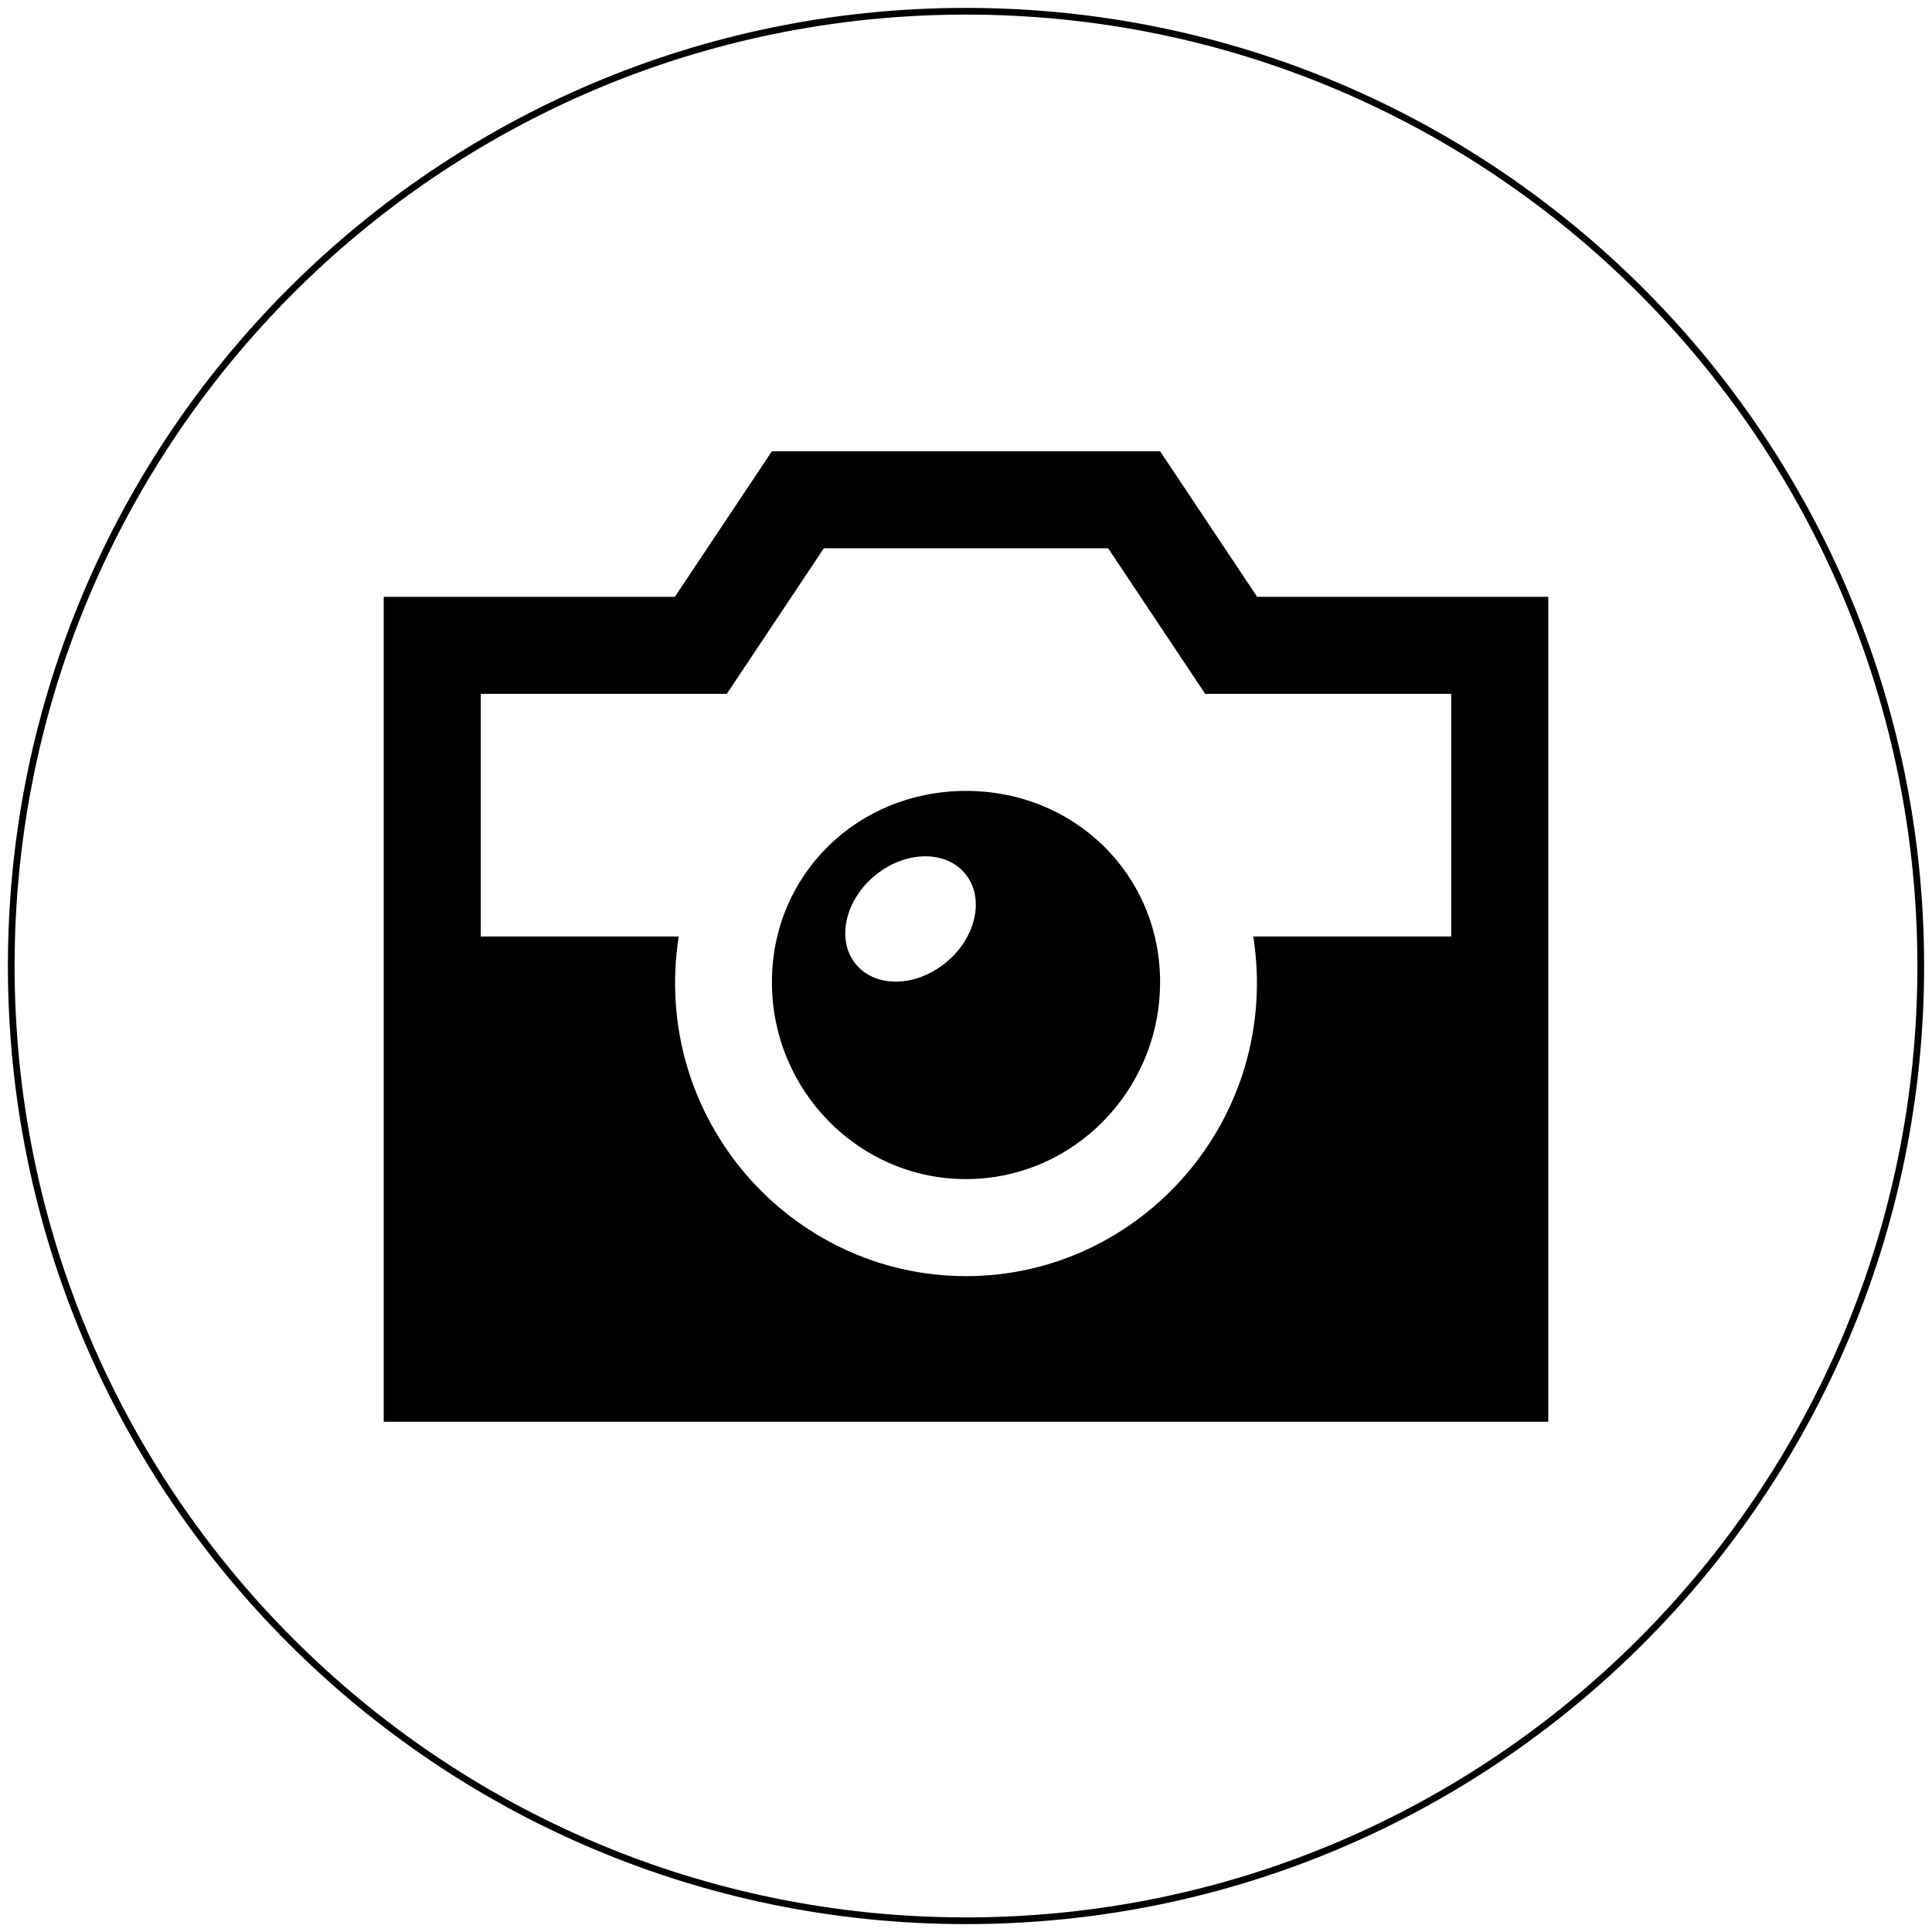
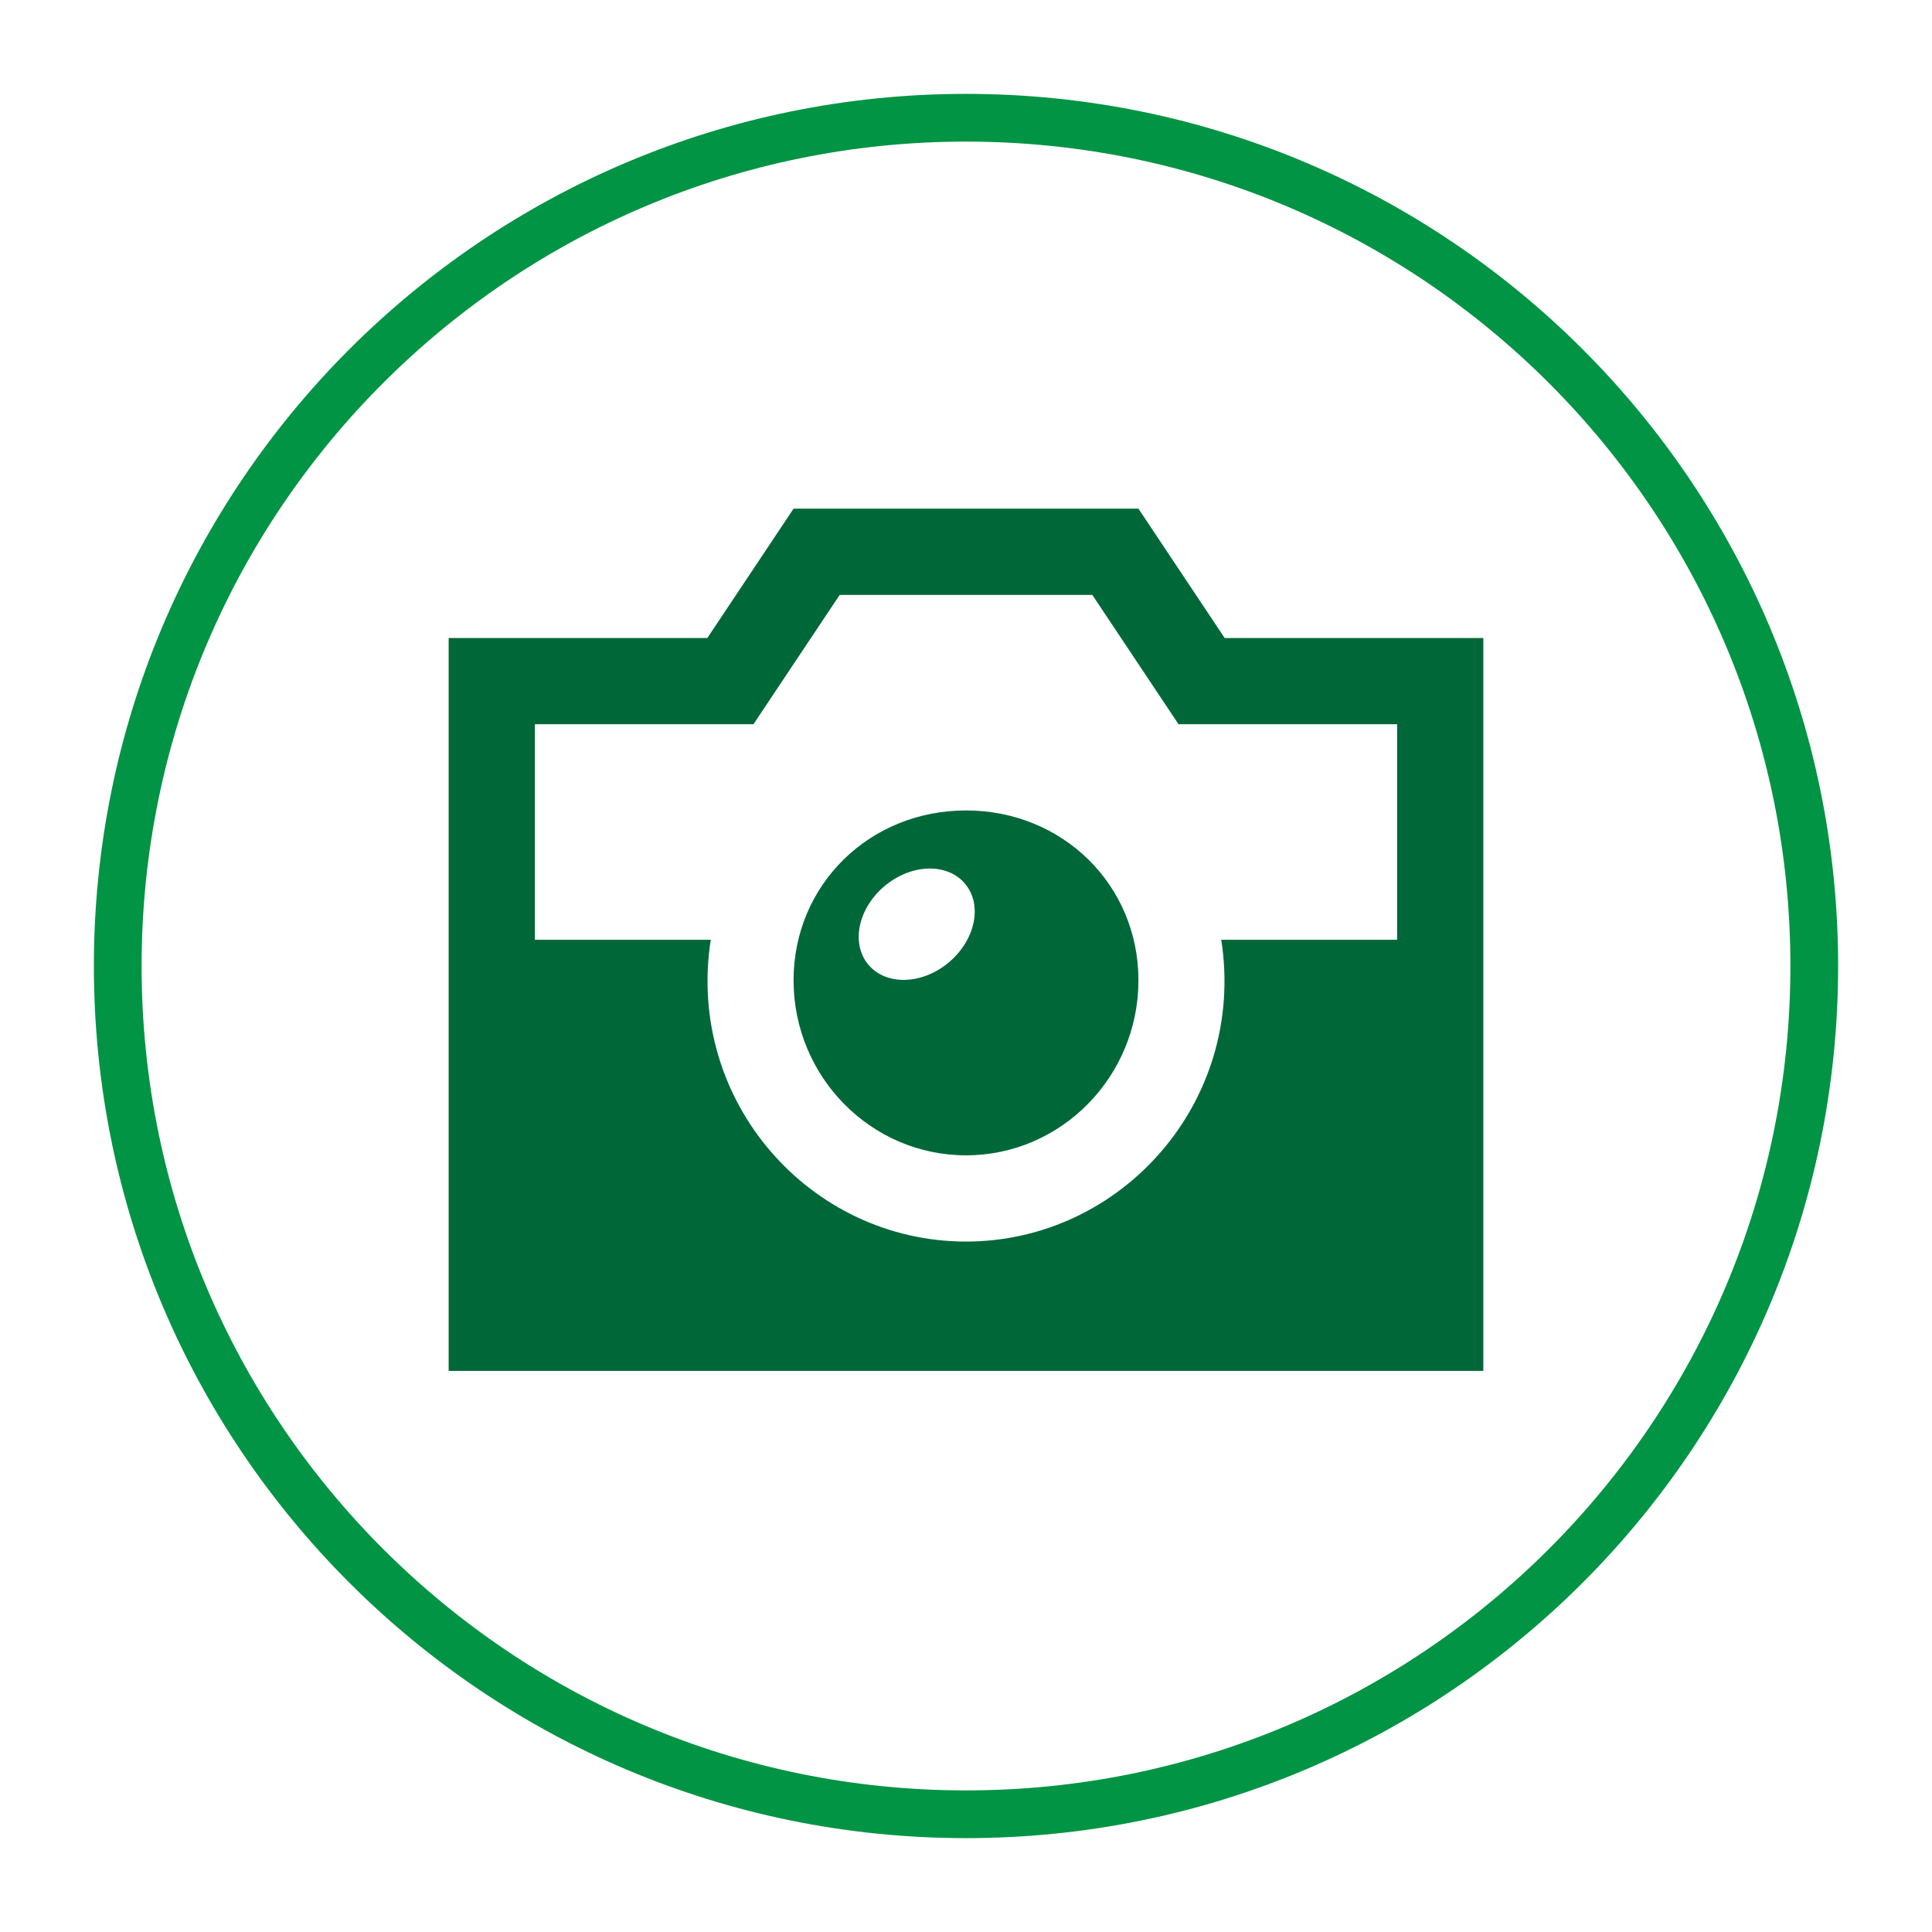
- <svg xmlns="http://www.w3.org/2000/svg" version="1.1" x="0px" y="0px" width="287.75px" height="287.75px" viewBox="0 -263.75 287.75 287.75" enable-background="new 0 -263.75 287.75 287.75" xml:space="preserve">
-   <g id="Layer_1">
-     <path d="M187.238-174.86l-14.455-21.681h-57.815l-14.455,21.681H57.15V-52h173.45v-122.86H187.238z M216.146-124.271h-29.479   c4.198,27.129-16.706,50.589-42.792,50.589c-26.1,0-46.982-23.474-42.791-50.589H71.604v-36.136h36.644l14.454-21.681h42.347   l14.454,21.681h36.643V-124.271z M143.875-145.952c-16.211,0-28.907,12.502-28.907,28.47c0,16.176,12.965,29.346,28.907,29.346   c15.943,0,28.908-13.17,28.908-29.346C172.783-133.449,160.087-145.952,143.875-145.952z M140.728-120.262   c-4.573,3.642-10.559,3.614-13.389-0.042c-2.815-3.656-1.404-9.567,3.169-13.202c4.567-3.627,10.559-3.606,13.375,0.05   C146.713-129.808,145.287-123.897,140.728-120.262z" />
-   </g>
+ <svg xmlns="http://www.w3.org/2000/svg" version="1.1" id="Layer_1" x="0px" y="0px" width="323.875px" height="323.875px" viewBox="0 -36.125 323.875 323.875" enable-background="new 0 -36.125 323.875 323.875" xml:space="preserve">
+   <path fill="#006838" d="M205.301,70.828l-14.455-21.681H133.03l-14.455,21.681H75.212v122.86h173.45V70.828H205.301z   M234.209,121.417h-29.479c4.198,27.128-16.706,50.589-42.792,50.589c-26.1,0-46.982-23.475-42.791-50.589h-29.48V85.28h36.644  L140.765,63.6h42.347l14.454,21.681h36.644V121.417L234.209,121.417z M161.938,99.735c-16.211,0-28.907,12.502-28.907,28.47  c0,16.175,12.966,29.346,28.907,29.346c15.943,0,28.908-13.171,28.908-29.346C190.846,112.238,178.149,99.735,161.938,99.735z   M158.791,125.425c-4.574,3.642-10.56,3.614-13.39-0.042c-2.815-3.656-1.404-9.567,3.169-13.202  c4.567-3.627,10.559-3.606,13.375,0.05C164.775,115.879,163.35,121.791,158.791,125.425z" />
  <g id="circle">
-     <circle fill="none" stroke="#000000" stroke-miterlimit="10" cx="143.875" cy="-119.875" r="142.2" />
+     <circle fill="none" stroke="#009444" stroke-width="8" stroke-miterlimit="10" cx="161.938" cy="125.813" r="142.2" />
  </g>
</svg>
